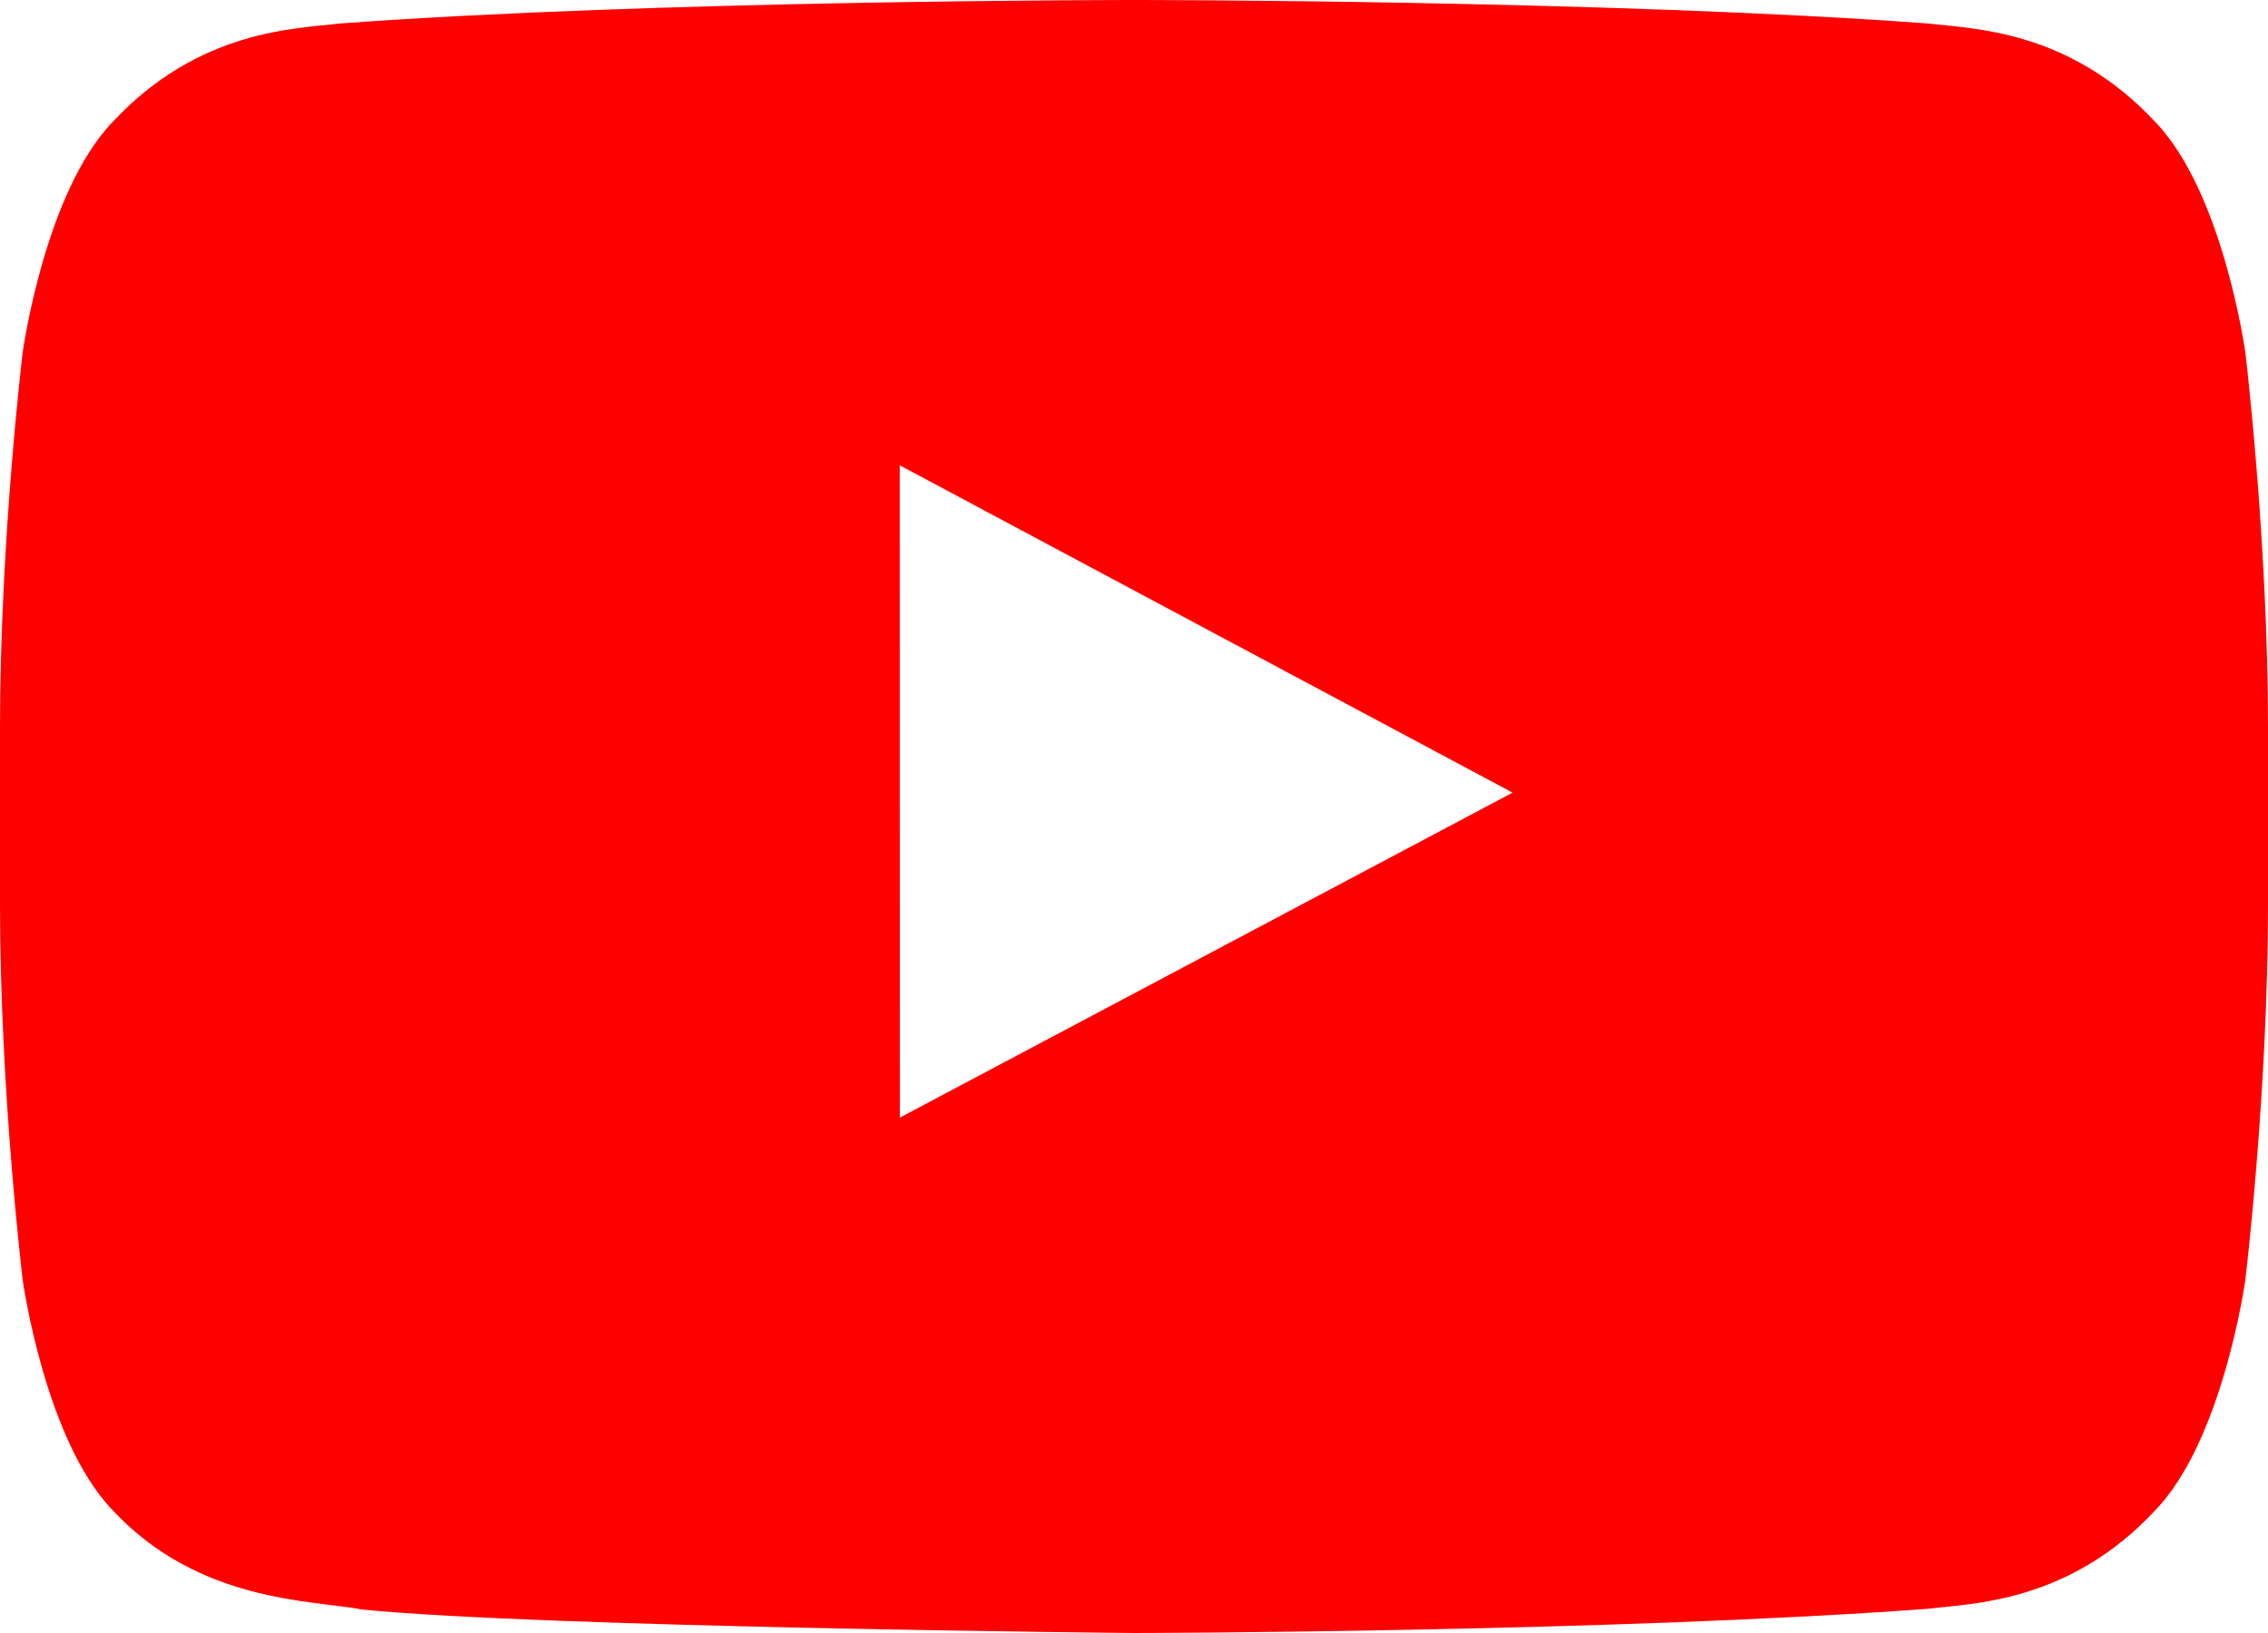
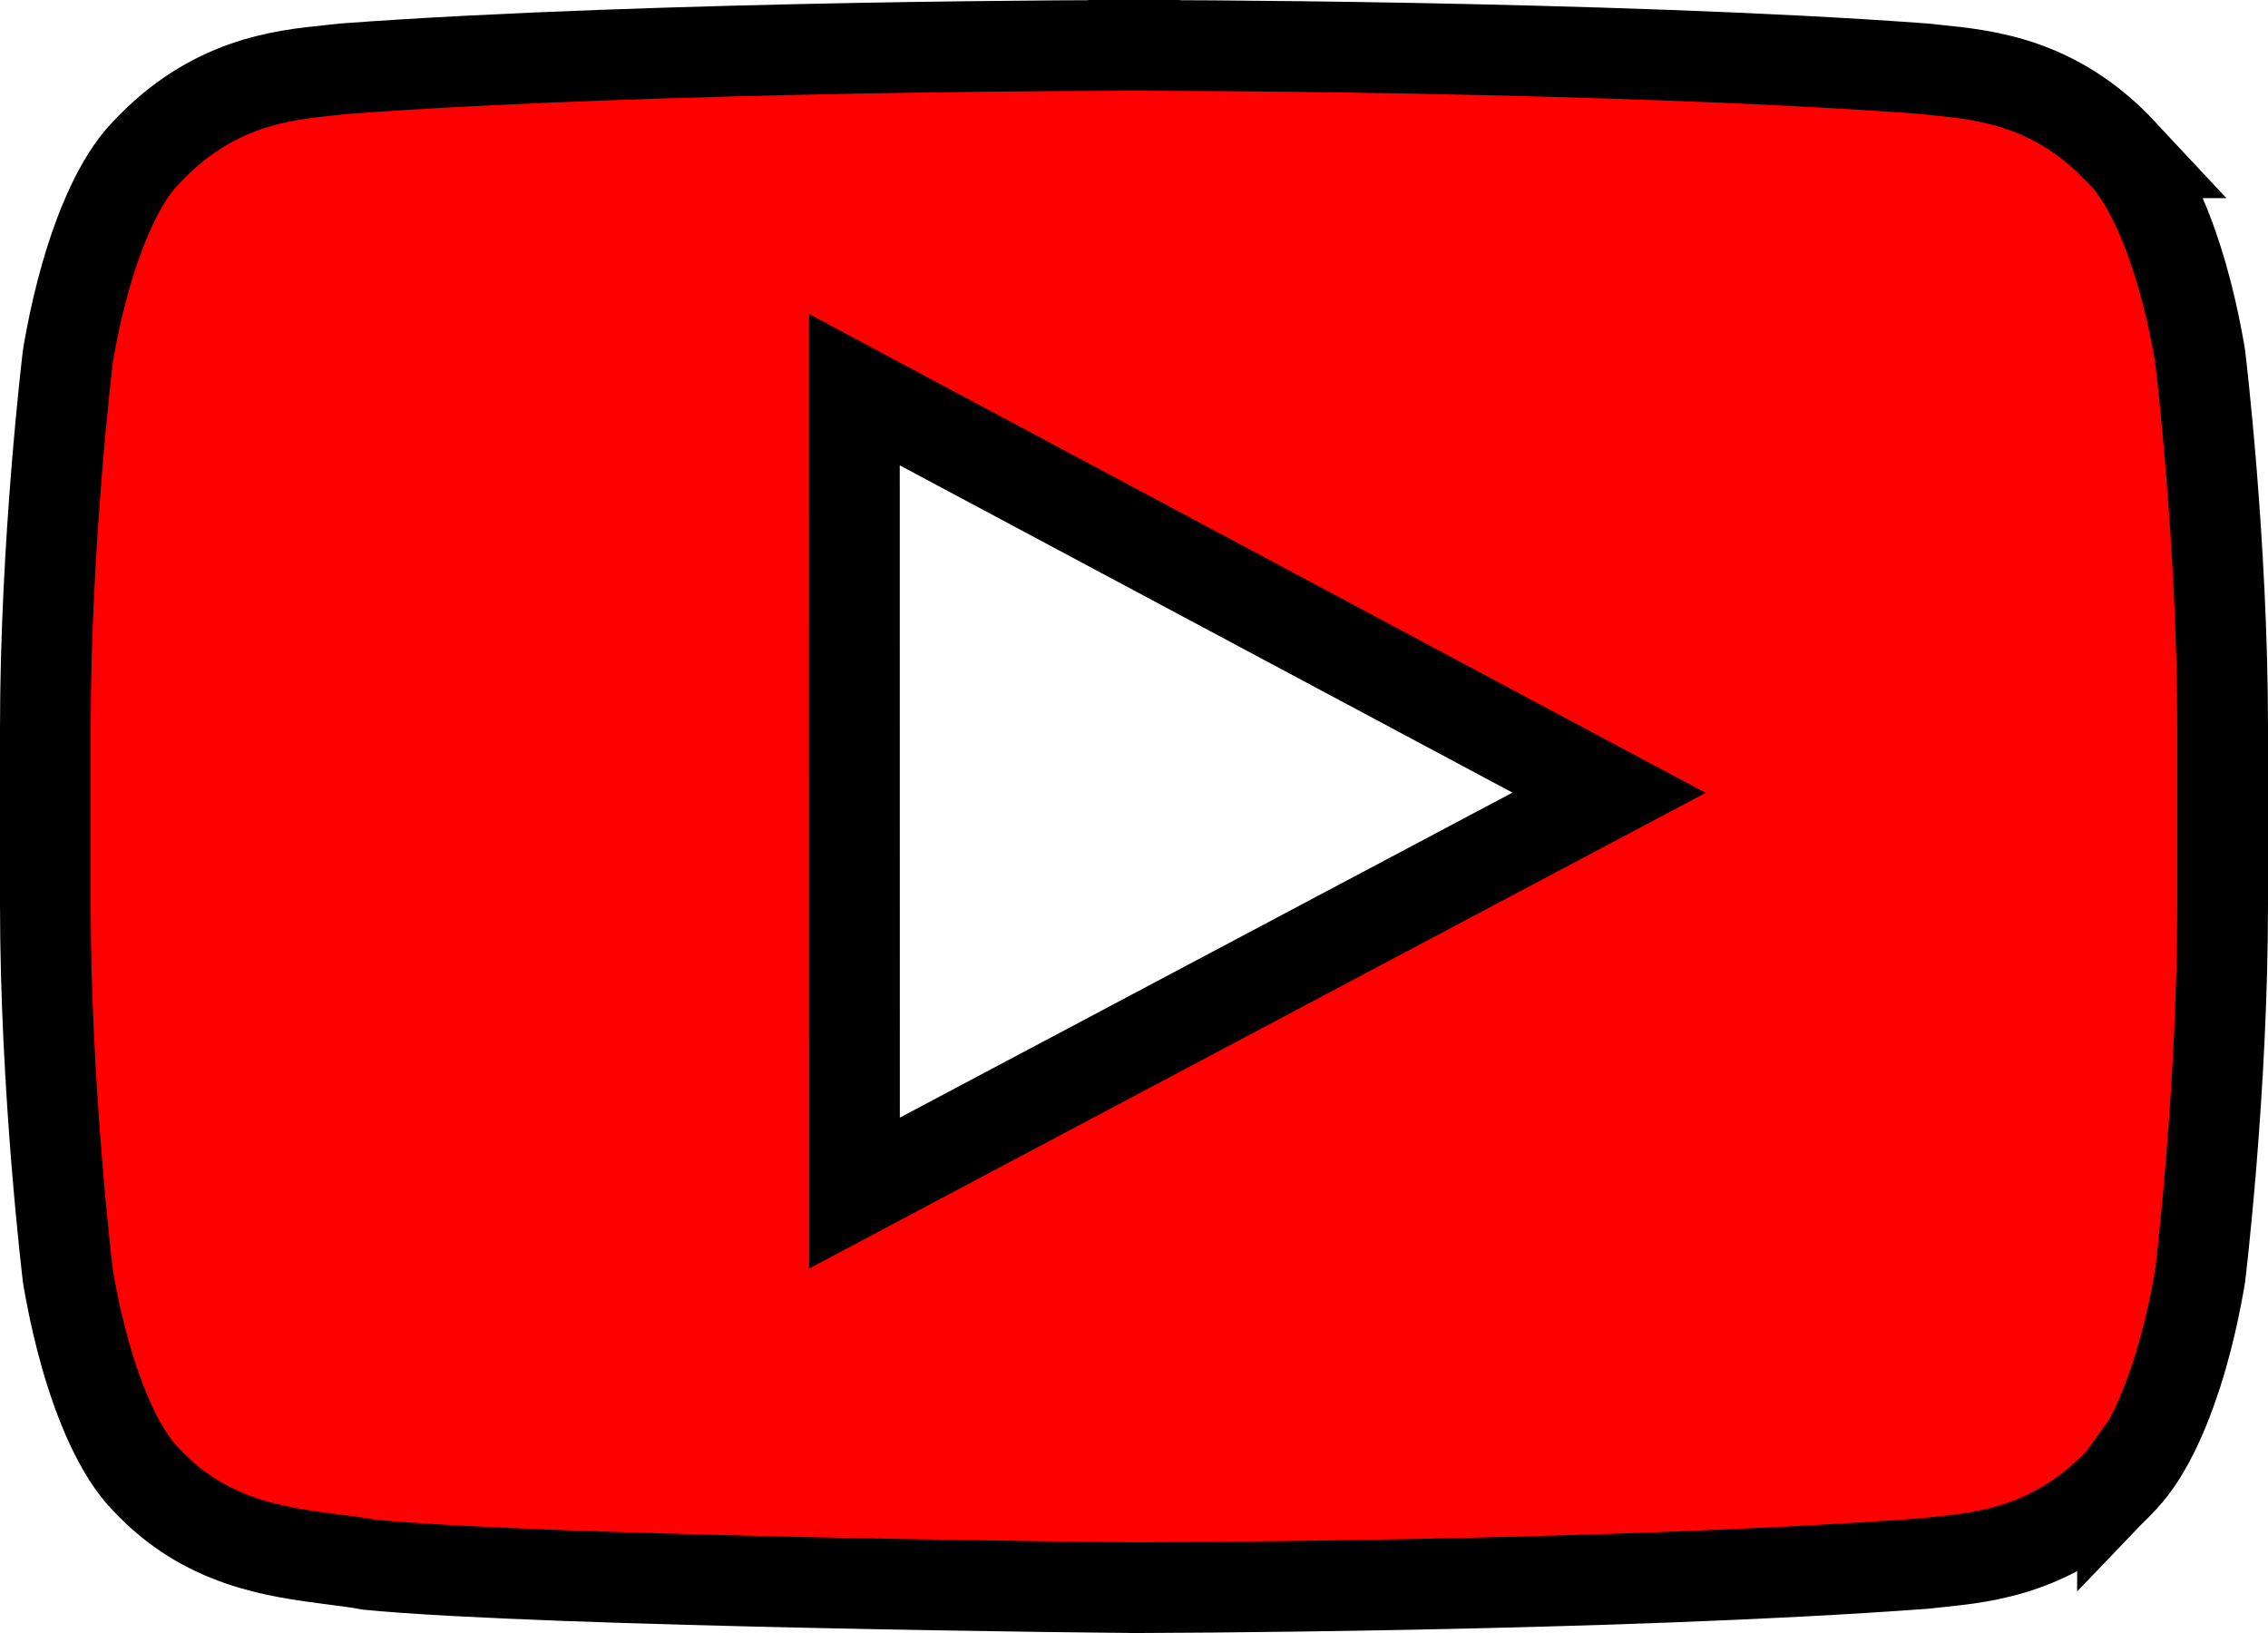
<svg xmlns="http://www.w3.org/2000/svg" width="25" height="18" viewBox="0 0 25 18" fill="none">
-   <path fill-rule="evenodd" clip-rule="evenodd" d="M24.75 3.883C24.75 3.883 24.506 2.119 23.756 1.343C22.805 0.323 21.74 0.318 21.252 0.259C17.753 7.15256e-08 12.505 0 12.505 0L12.495 0C12.495 0 7.247 7.15256e-08 3.748 0.259C3.259 0.318 2.195 0.323 1.243 1.343C0.494 2.119 0.25 3.883 0.25 3.883C0.25 3.883 0 5.954 0 8.025L0 9.966C0 12.038 0.25 14.108 0.25 14.108C0.25 14.108 0.494 15.872 1.243 16.648C2.195 17.668 3.444 17.636 4 17.742C6 17.939 12.5 18 12.5 18C12.5 18 17.753 17.992 21.252 17.733C21.74 17.673 22.805 17.668 23.756 16.649C24.506 15.872 24.75 14.109 24.75 14.109C24.75 14.109 25 12.038 25 9.966V8.025C25 5.954 24.75 3.883 24.75 3.883ZM9.919 12.319L9.918 5.129L16.673 8.737L9.919 12.319Z" fill="#FF0000" />
+   <path d="M23.391 1.684L23.39 1.684L23.396 1.69C23.68 1.984 23.902 2.515 24.054 3.042C24.126 3.294 24.177 3.524 24.209 3.691C24.226 3.774 24.237 3.841 24.245 3.886C24.248 3.909 24.251 3.926 24.253 3.937L24.254 3.948L24.254 3.948L24.256 3.964L24.264 4.032C24.271 4.091 24.28 4.178 24.292 4.29C24.315 4.514 24.346 4.833 24.377 5.217C24.439 5.987 24.5 7.008 24.5 8.025V9.966C24.5 10.984 24.439 12.005 24.377 12.774C24.346 13.158 24.315 13.478 24.292 13.701C24.28 13.813 24.271 13.9 24.264 13.96L24.256 14.027L24.254 14.043L24.254 14.044L24.253 14.054C24.251 14.065 24.248 14.082 24.245 14.105C24.237 14.15 24.226 14.217 24.209 14.3C24.177 14.467 24.126 14.697 24.054 14.949C23.902 15.476 23.68 16.007 23.396 16.302L23.396 16.301L23.391 16.308C22.667 17.084 21.893 17.163 21.363 17.218C21.307 17.224 21.253 17.229 21.203 17.235C19.47 17.363 17.299 17.43 15.554 17.464C14.681 17.481 13.917 17.49 13.371 17.495C13.098 17.497 12.88 17.498 12.73 17.499L12.558 17.5L12.514 17.5L12.503 17.5L12.5 17.5L12.5 17.5L12.486 17.5L12.432 17.499L12.222 17.497C12.041 17.495 11.78 17.492 11.46 17.488C10.82 17.479 9.946 17.465 9.011 17.445C7.143 17.405 5.056 17.342 4.07 17.247C3.946 17.224 3.813 17.207 3.672 17.189C3.038 17.107 2.261 17.007 1.609 16.307L1.609 16.307L1.603 16.301C1.319 16.007 1.097 15.476 0.946 14.949C0.874 14.697 0.823 14.467 0.791 14.3C0.774 14.217 0.763 14.15 0.755 14.105C0.752 14.082 0.749 14.065 0.747 14.054L0.746 14.043L0.746 14.043L0.744 14.027L0.736 13.959C0.729 13.9 0.72 13.813 0.708 13.701C0.685 13.478 0.654 13.158 0.623 12.774C0.561 12.005 0.5 10.984 0.5 9.966L0.5 8.025C0.5 7.008 0.561 5.987 0.623 5.217C0.654 4.833 0.685 4.514 0.708 4.29C0.72 4.178 0.729 4.091 0.736 4.032L0.744 3.964L0.746 3.948L0.746 3.948L0.747 3.937C0.749 3.926 0.752 3.909 0.755 3.886C0.763 3.841 0.774 3.774 0.791 3.691C0.823 3.524 0.874 3.294 0.946 3.042C1.097 2.515 1.319 1.984 1.603 1.69L1.603 1.69L1.609 1.684C2.334 0.907 3.109 0.828 3.639 0.774C3.694 0.768 3.747 0.763 3.797 0.757C5.53 0.629 7.699 0.565 9.443 0.532C10.315 0.516 11.078 0.508 11.624 0.504C11.896 0.502 12.114 0.501 12.264 0.501L12.435 0.5L12.48 0.5L12.491 0.5L12.494 0.5L12.494 0.5H12.495L12.495 0V0.5H12.505V0L12.505 0.5H12.506L12.506 0.5L12.509 0.5L12.52 0.5L12.565 0.5L12.736 0.501C12.886 0.501 13.104 0.502 13.376 0.504C13.922 0.508 14.685 0.516 15.557 0.532C17.301 0.565 19.47 0.629 21.203 0.757C21.253 0.763 21.306 0.768 21.362 0.774C21.891 0.828 22.666 0.907 23.391 1.684ZM9.419 12.319L9.419 13.151L10.153 12.761L16.907 9.178L17.737 8.738L16.908 8.296L10.153 4.688L9.418 4.295L9.418 5.129L9.419 12.319Z" fill="#FF0000" stroke="black" />
</svg>
